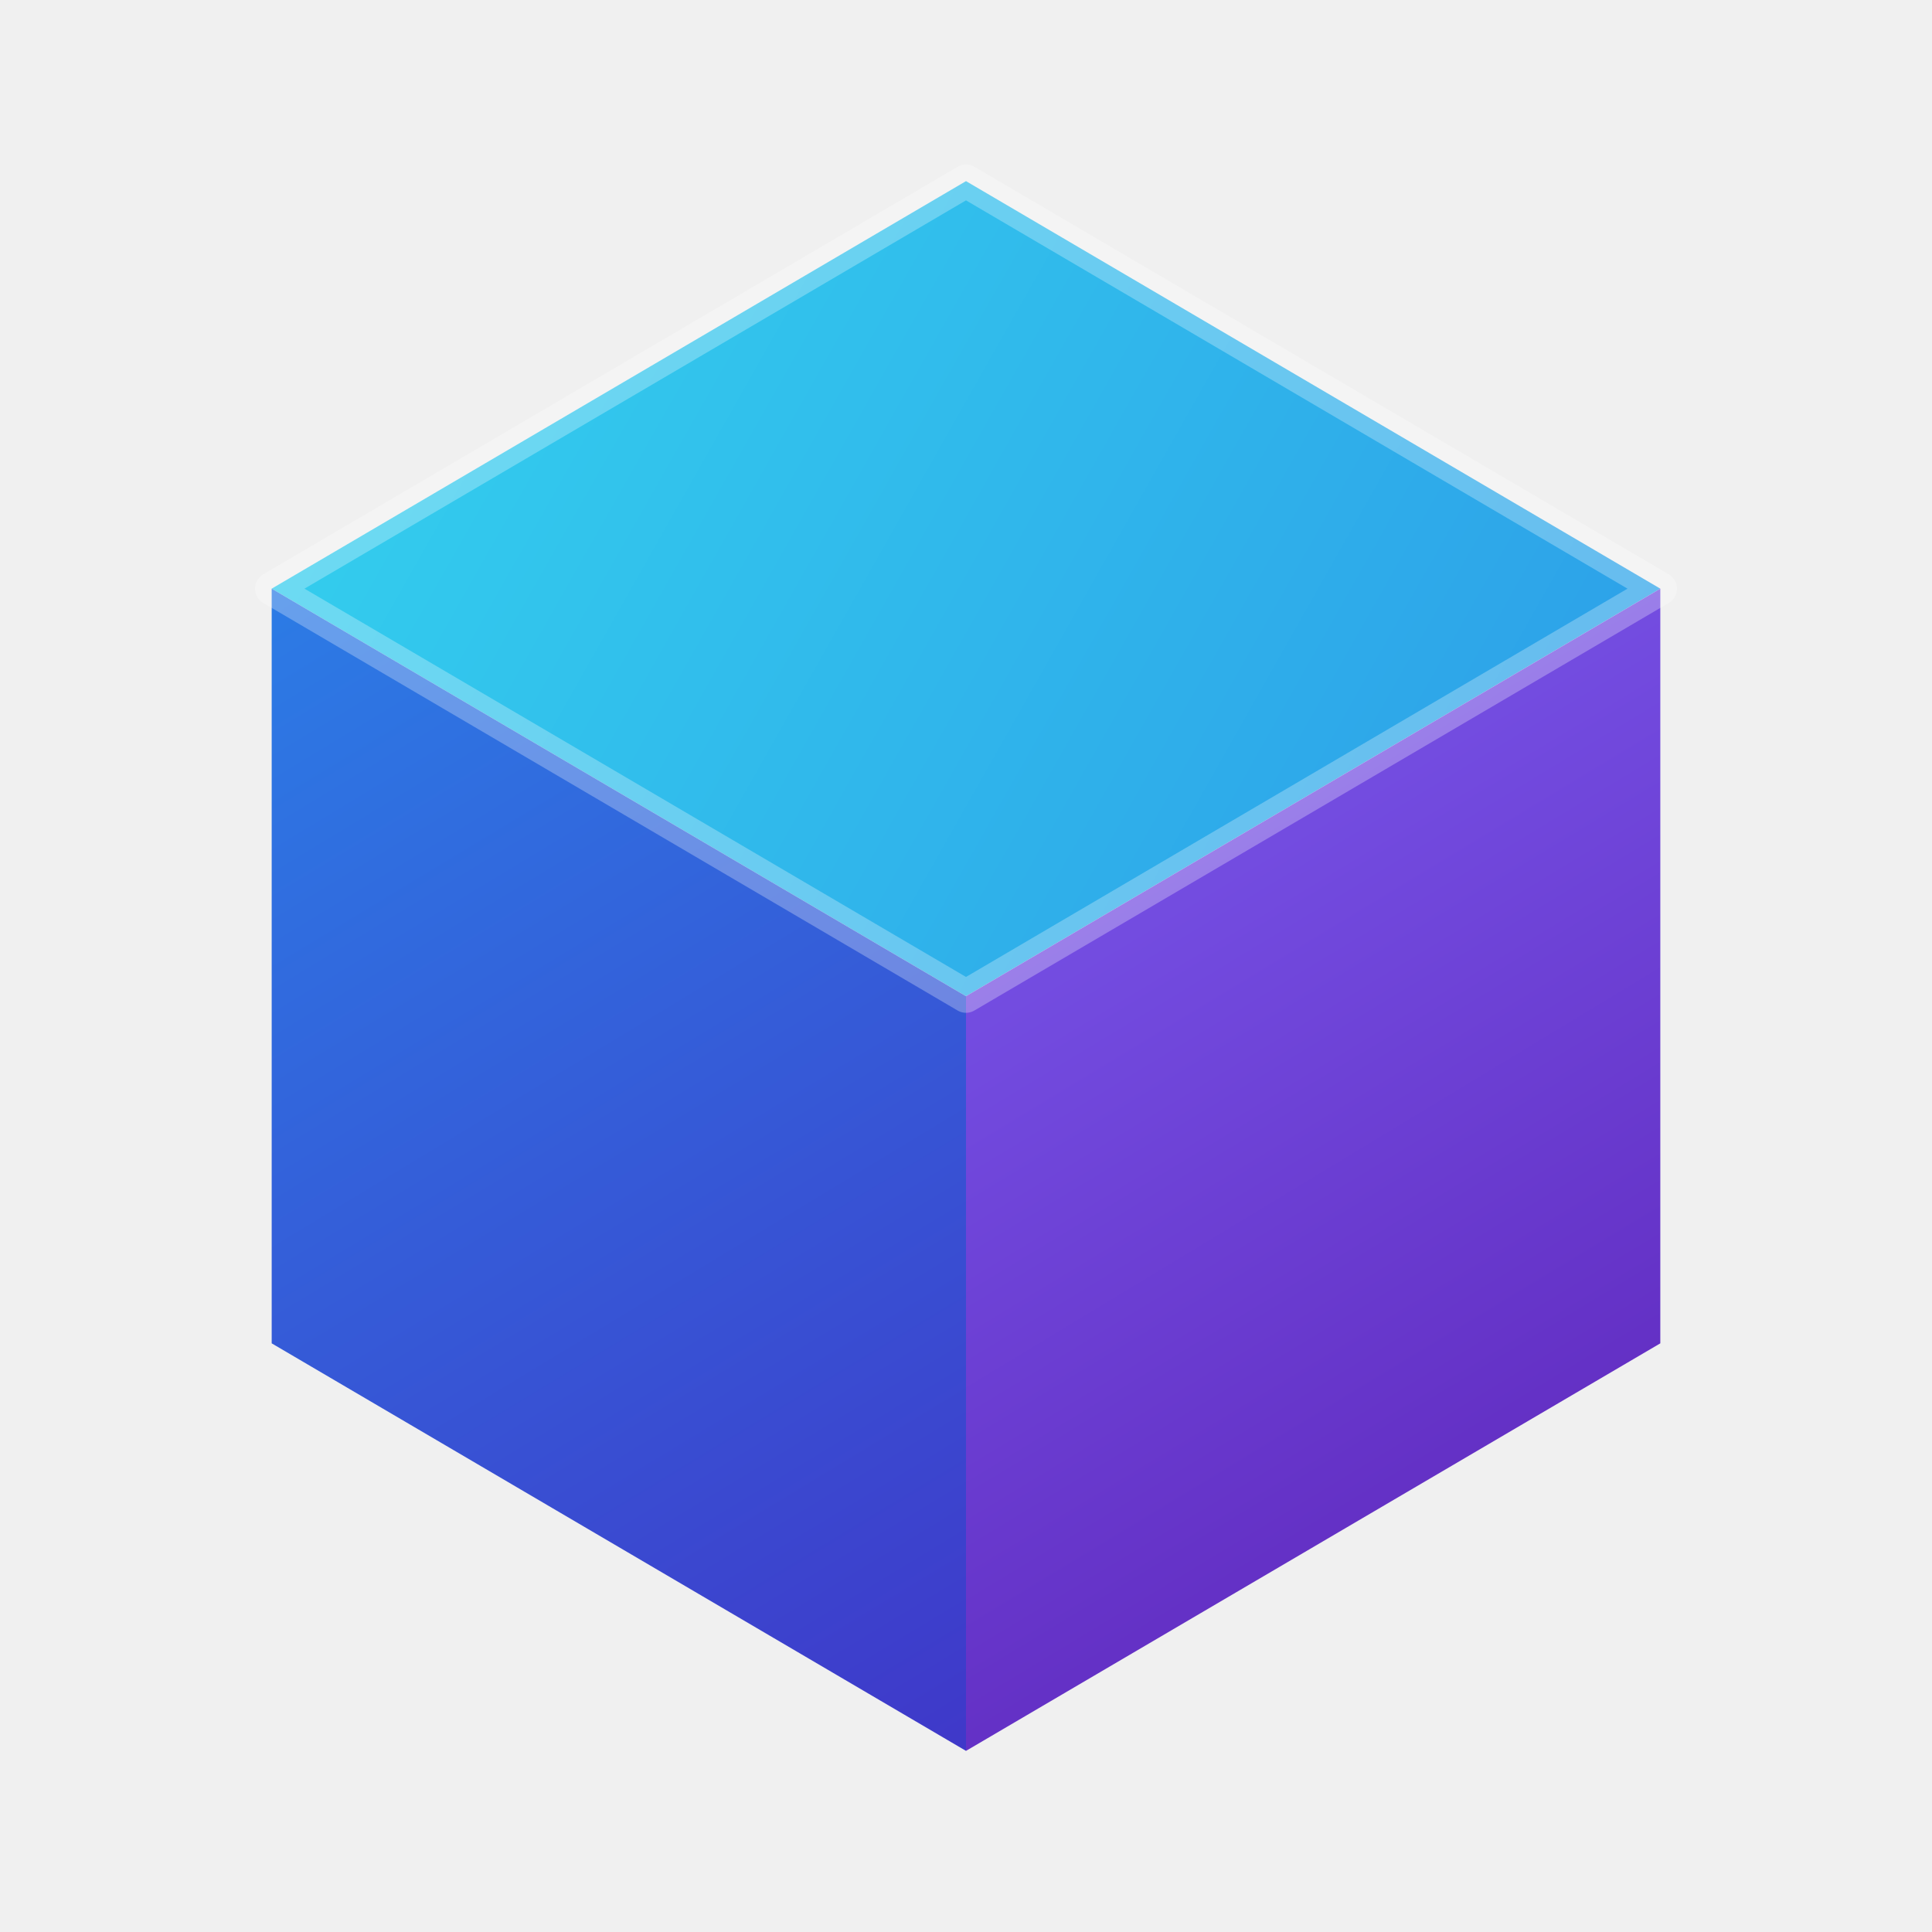
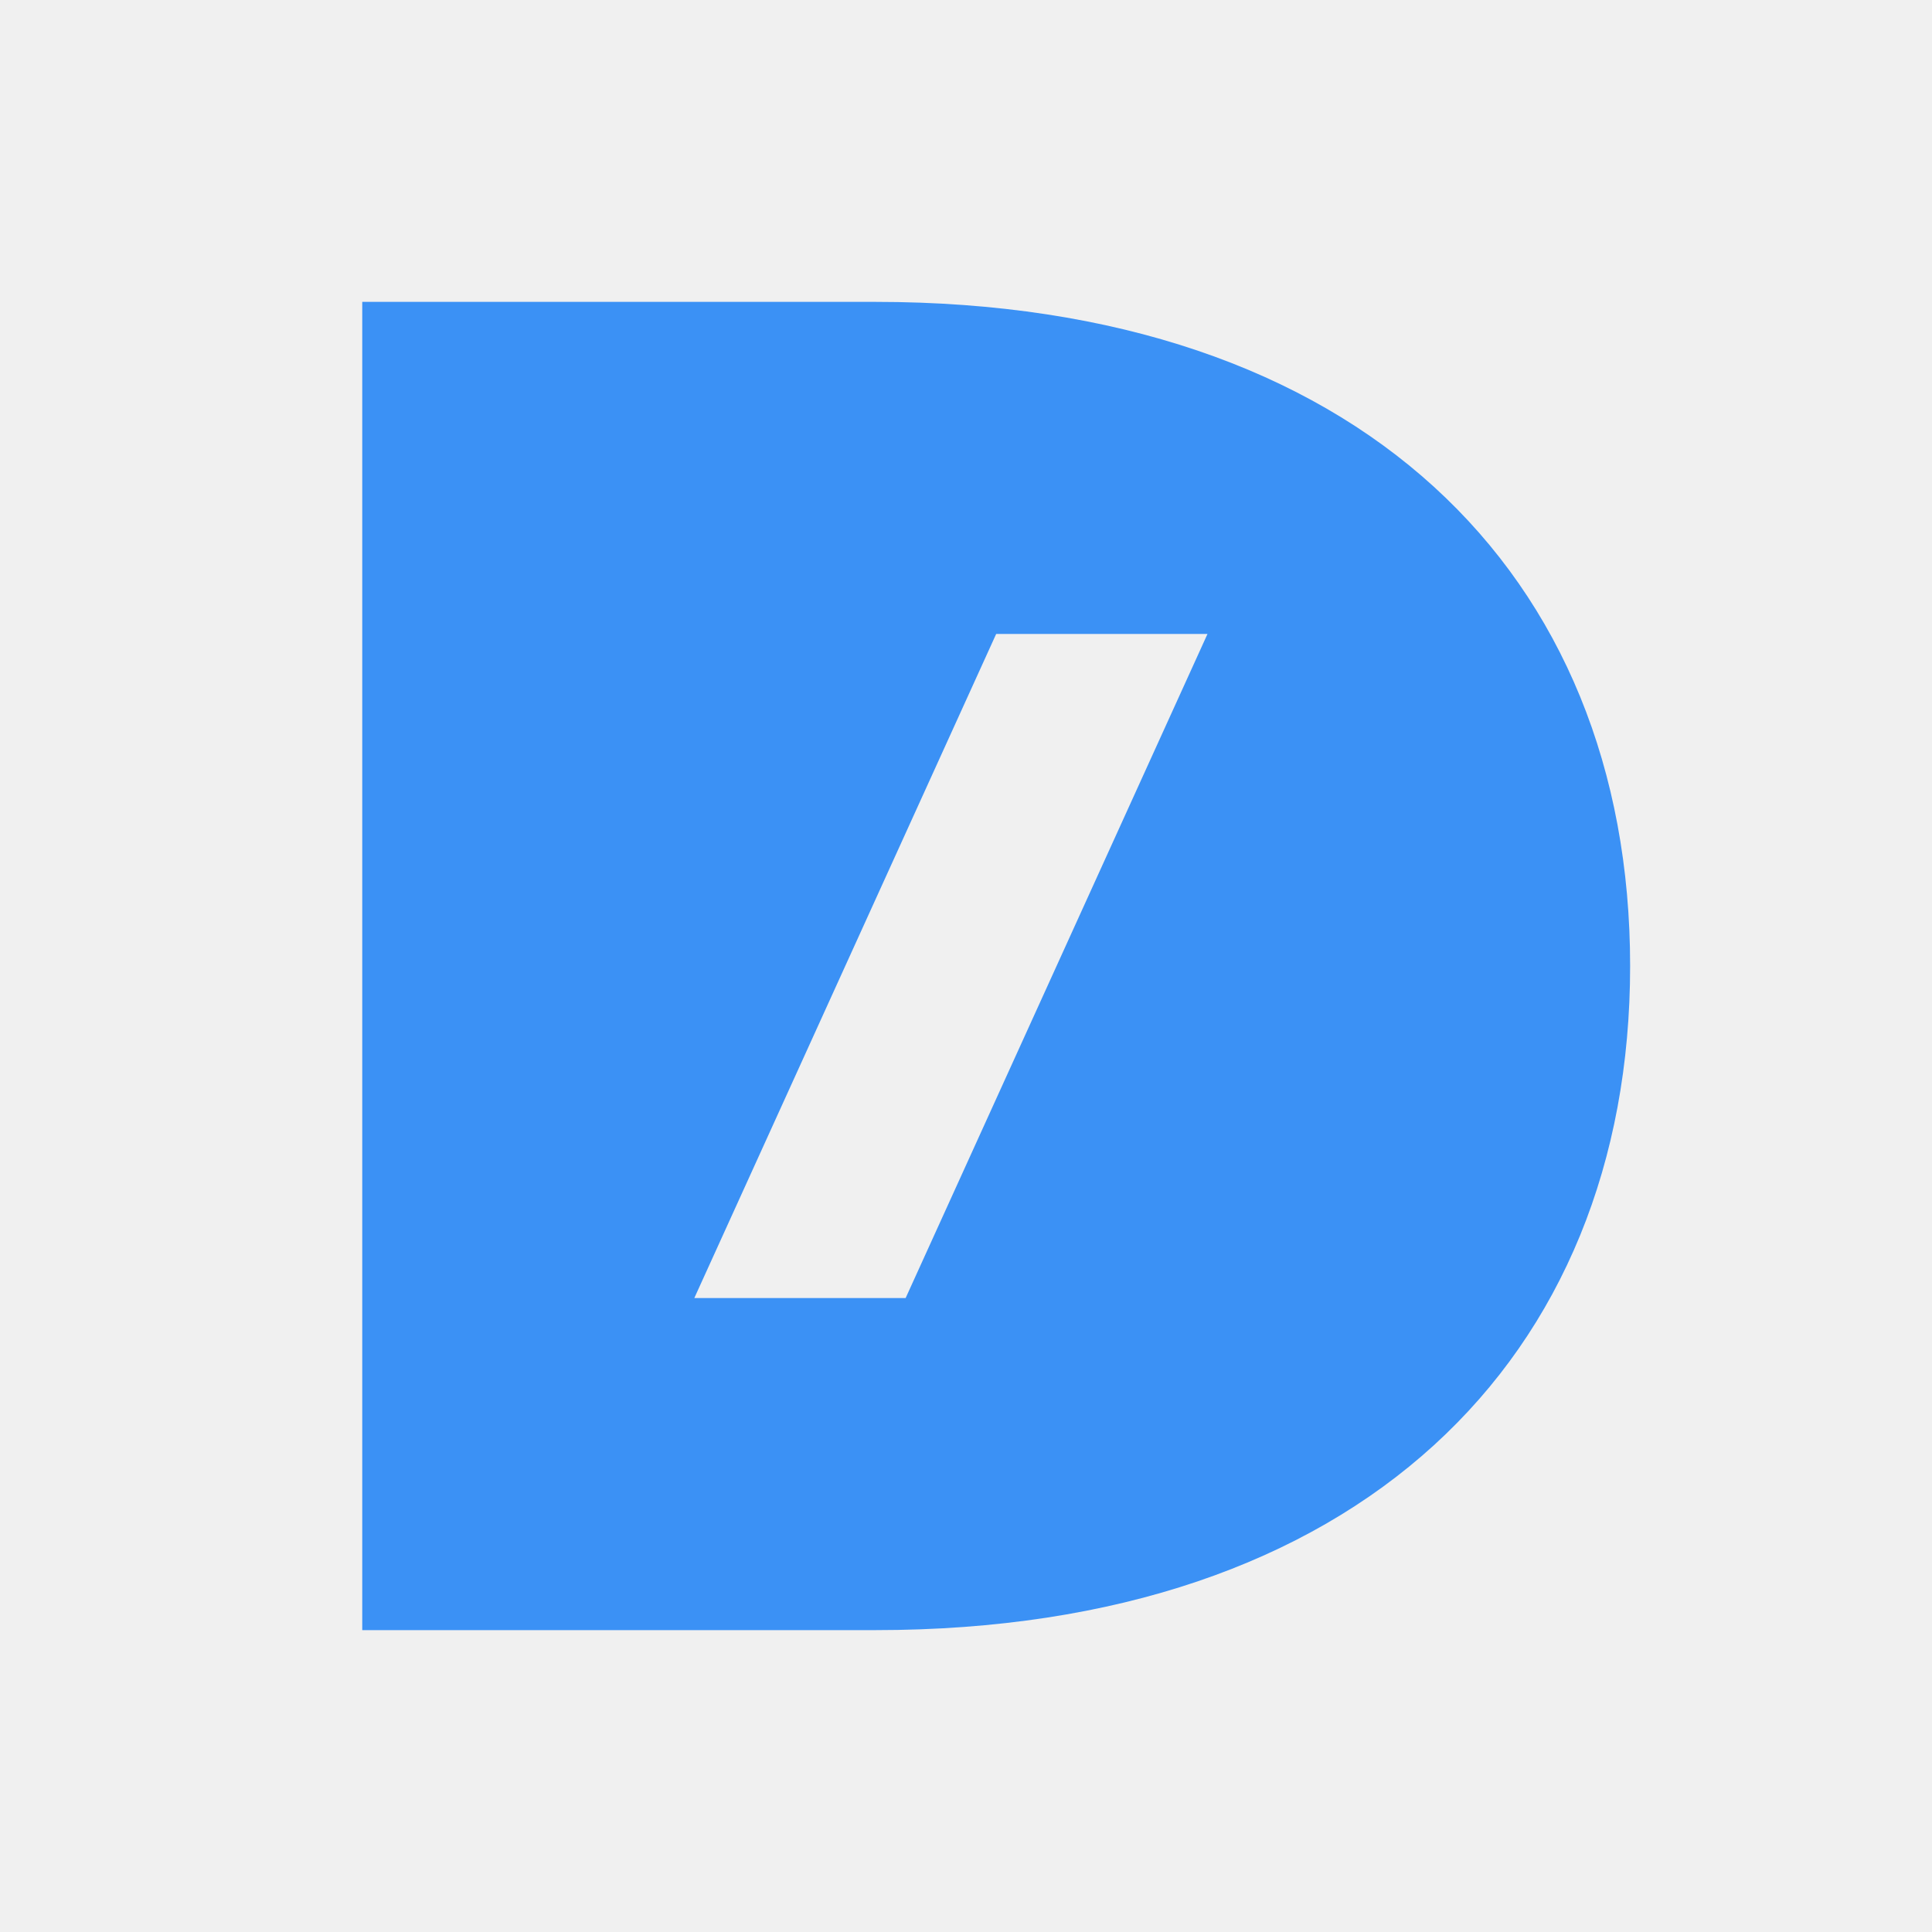
- <svg xmlns="http://www.w3.org/2000/svg" width="256" height="256" viewBox="0 0 64 64" fill="none" role="img" aria-label="David Stojanovski logo">
-   <defs>
-     <linearGradient id="cube-top" x1="9" y1="7" x2="55" y2="33" gradientUnits="userSpaceOnUse">
-       <stop stop-color="#34D3EE" />
-       <stop offset="1" stop-color="#2C9BE8" />
-     </linearGradient>
-     <linearGradient id="cube-left" x1="9" y1="20" x2="32" y2="58" gradientUnits="userSpaceOnUse">
-       <stop stop-color="#2C7BE5" />
-       <stop offset="1" stop-color="#3F38C9" />
-     </linearGradient>
-     <linearGradient id="cube-right" x1="32" y1="20" x2="55" y2="58" gradientUnits="userSpaceOnUse">
-       <stop stop-color="#7C5CF0" />
-       <stop offset="1" stop-color="#5B21B6" />
-     </linearGradient>
-   </defs>
-   <polygon points="32,6 55,19.5 32,33 9,19.5" fill="url(#cube-top)" />
-   <polygon points="9,19.5 32,33 32,58 9,44.5" fill="url(#cube-left)" />
-   <polygon points="55,19.5 32,33 32,58 55,44.5" fill="url(#cube-right)" />
-   <path d="M32 6 L55 19.5 L32 33 L9 19.5 Z" fill="none" stroke="#FFFFFF" stroke-opacity="0.28" stroke-width="1.1" stroke-linejoin="round" />
+ <svg xmlns="http://www.w3.org/2000/svg" width="64" height="64" viewBox="0 0 64 64" role="img" aria-label="David Stojanovski logo">
+   <path d="M12 10H29C45 10 54 19 54 32S45 54 29 54H12V10ZM33 21L23 43H30L40 21H33Z" fill="#3b91f5" fill-rule="evenodd" clip-rule="evenodd" />
</svg>
